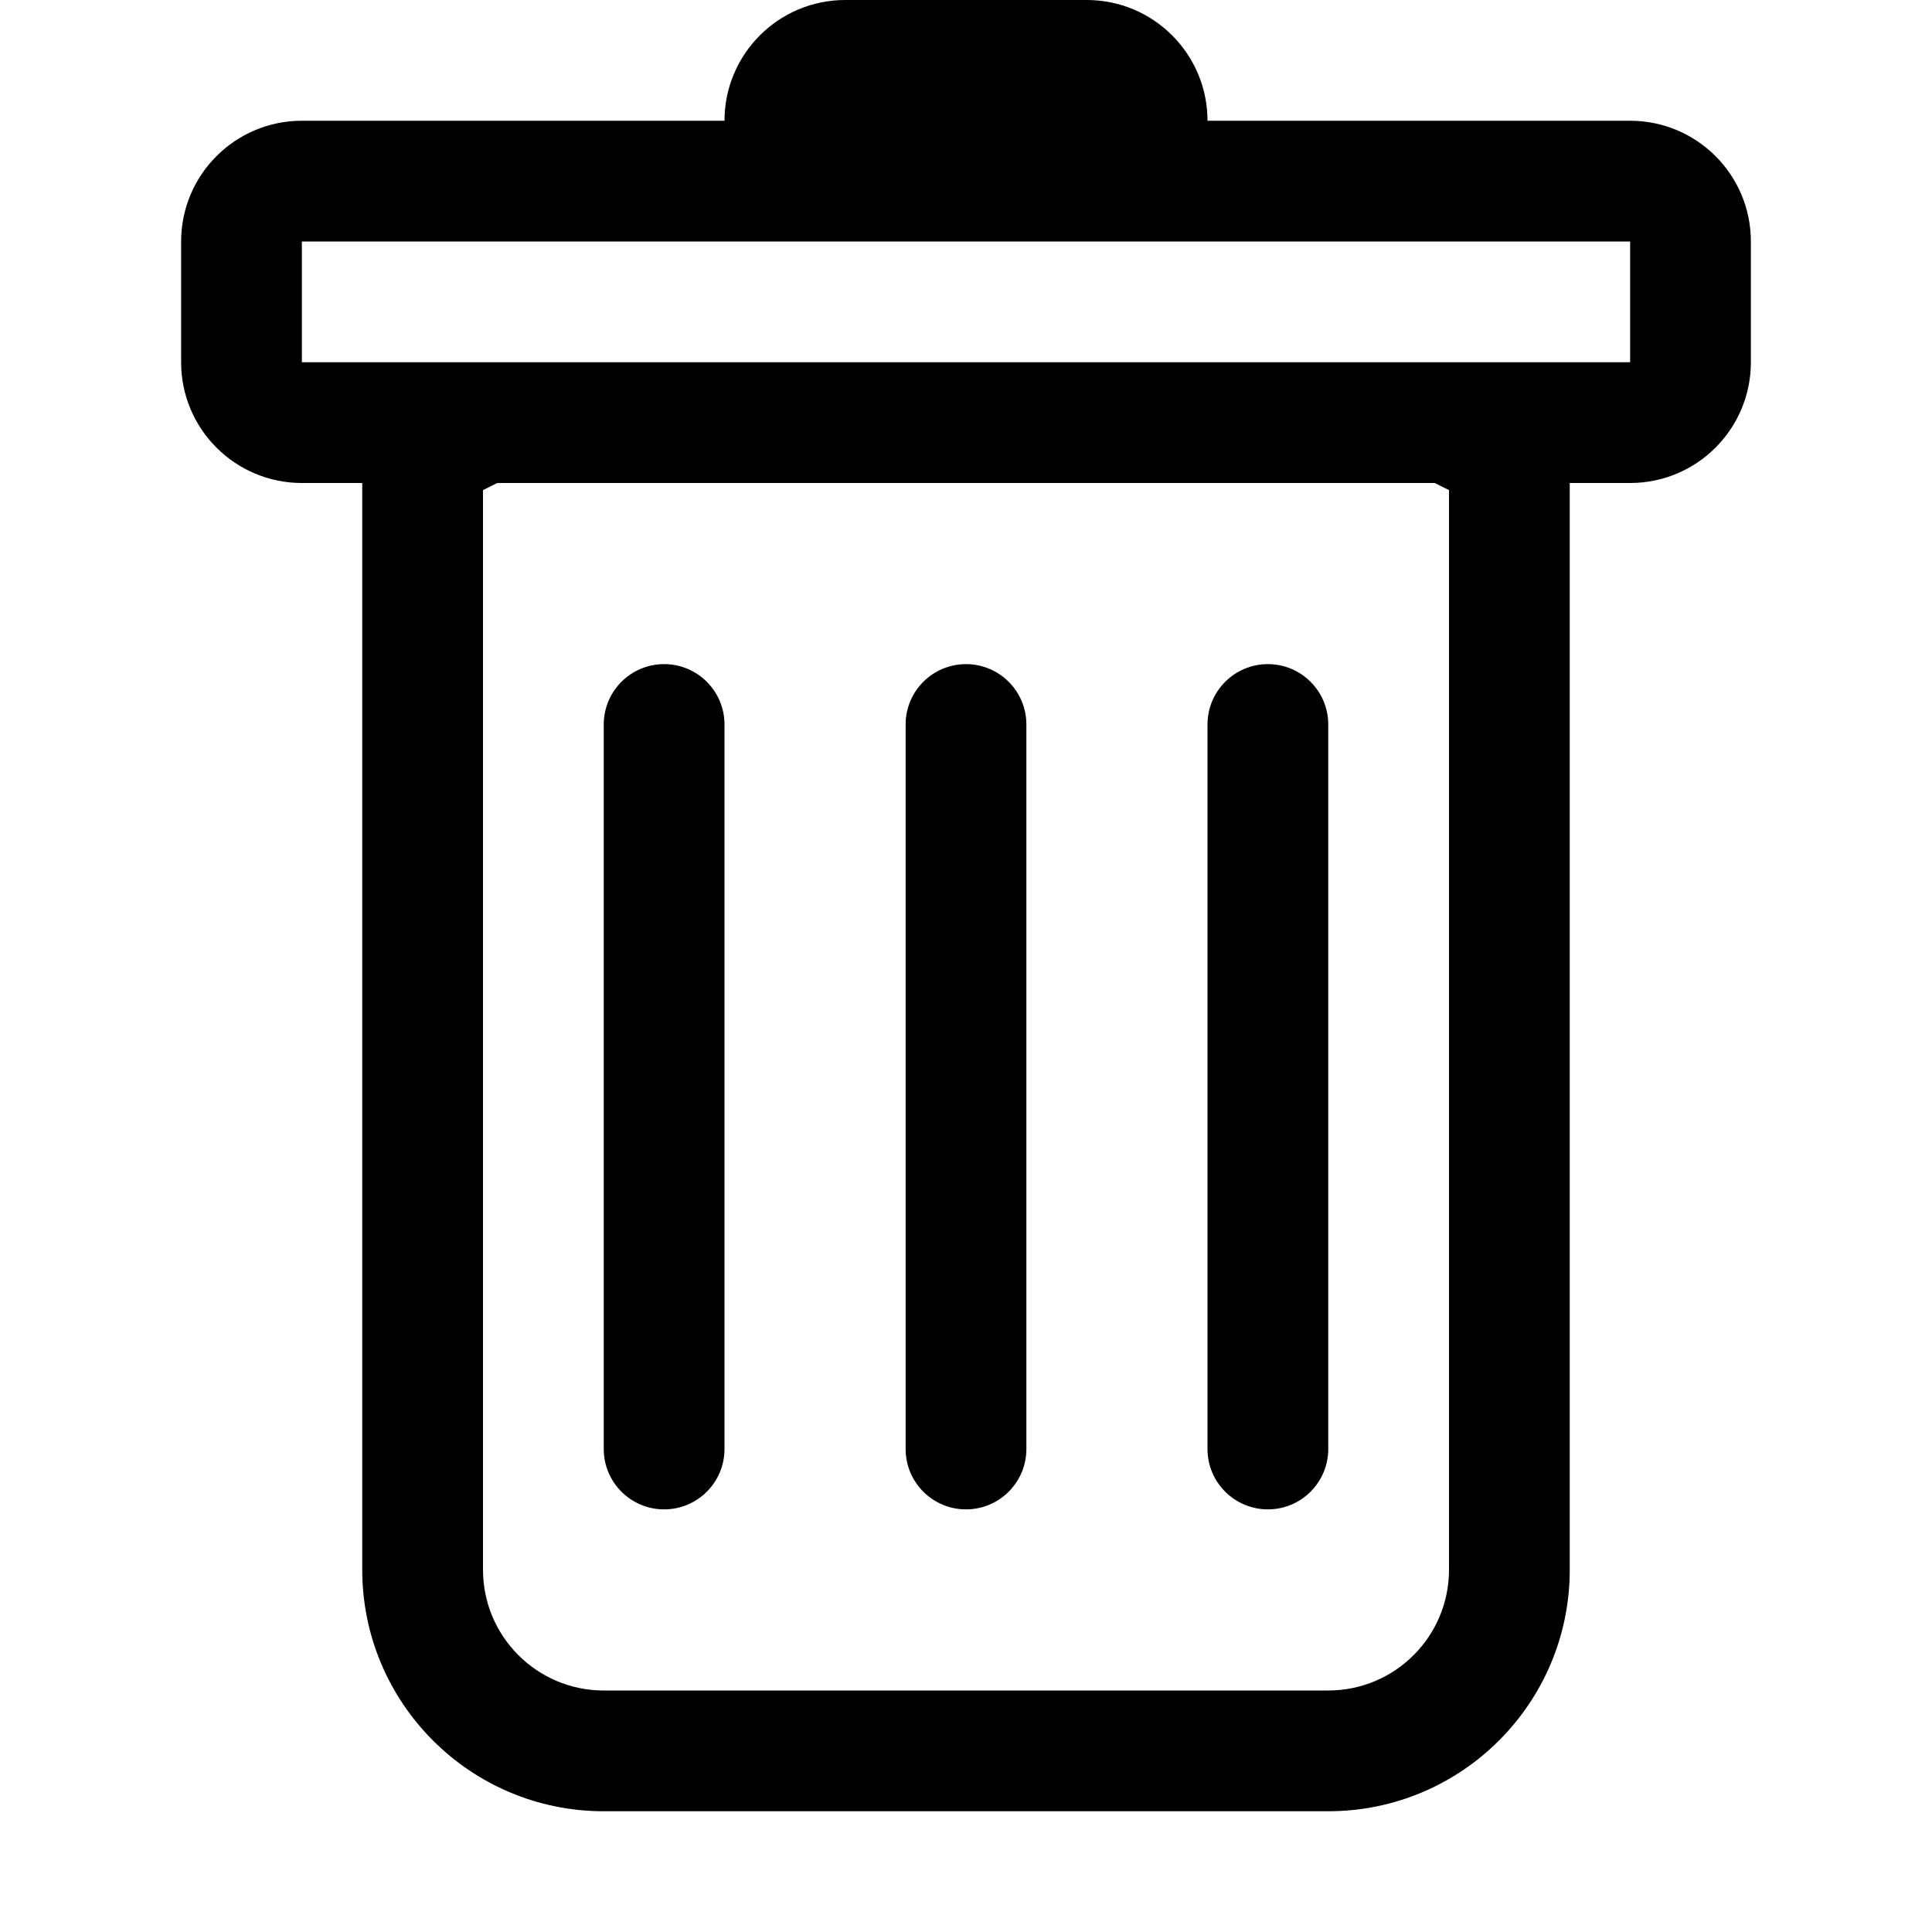
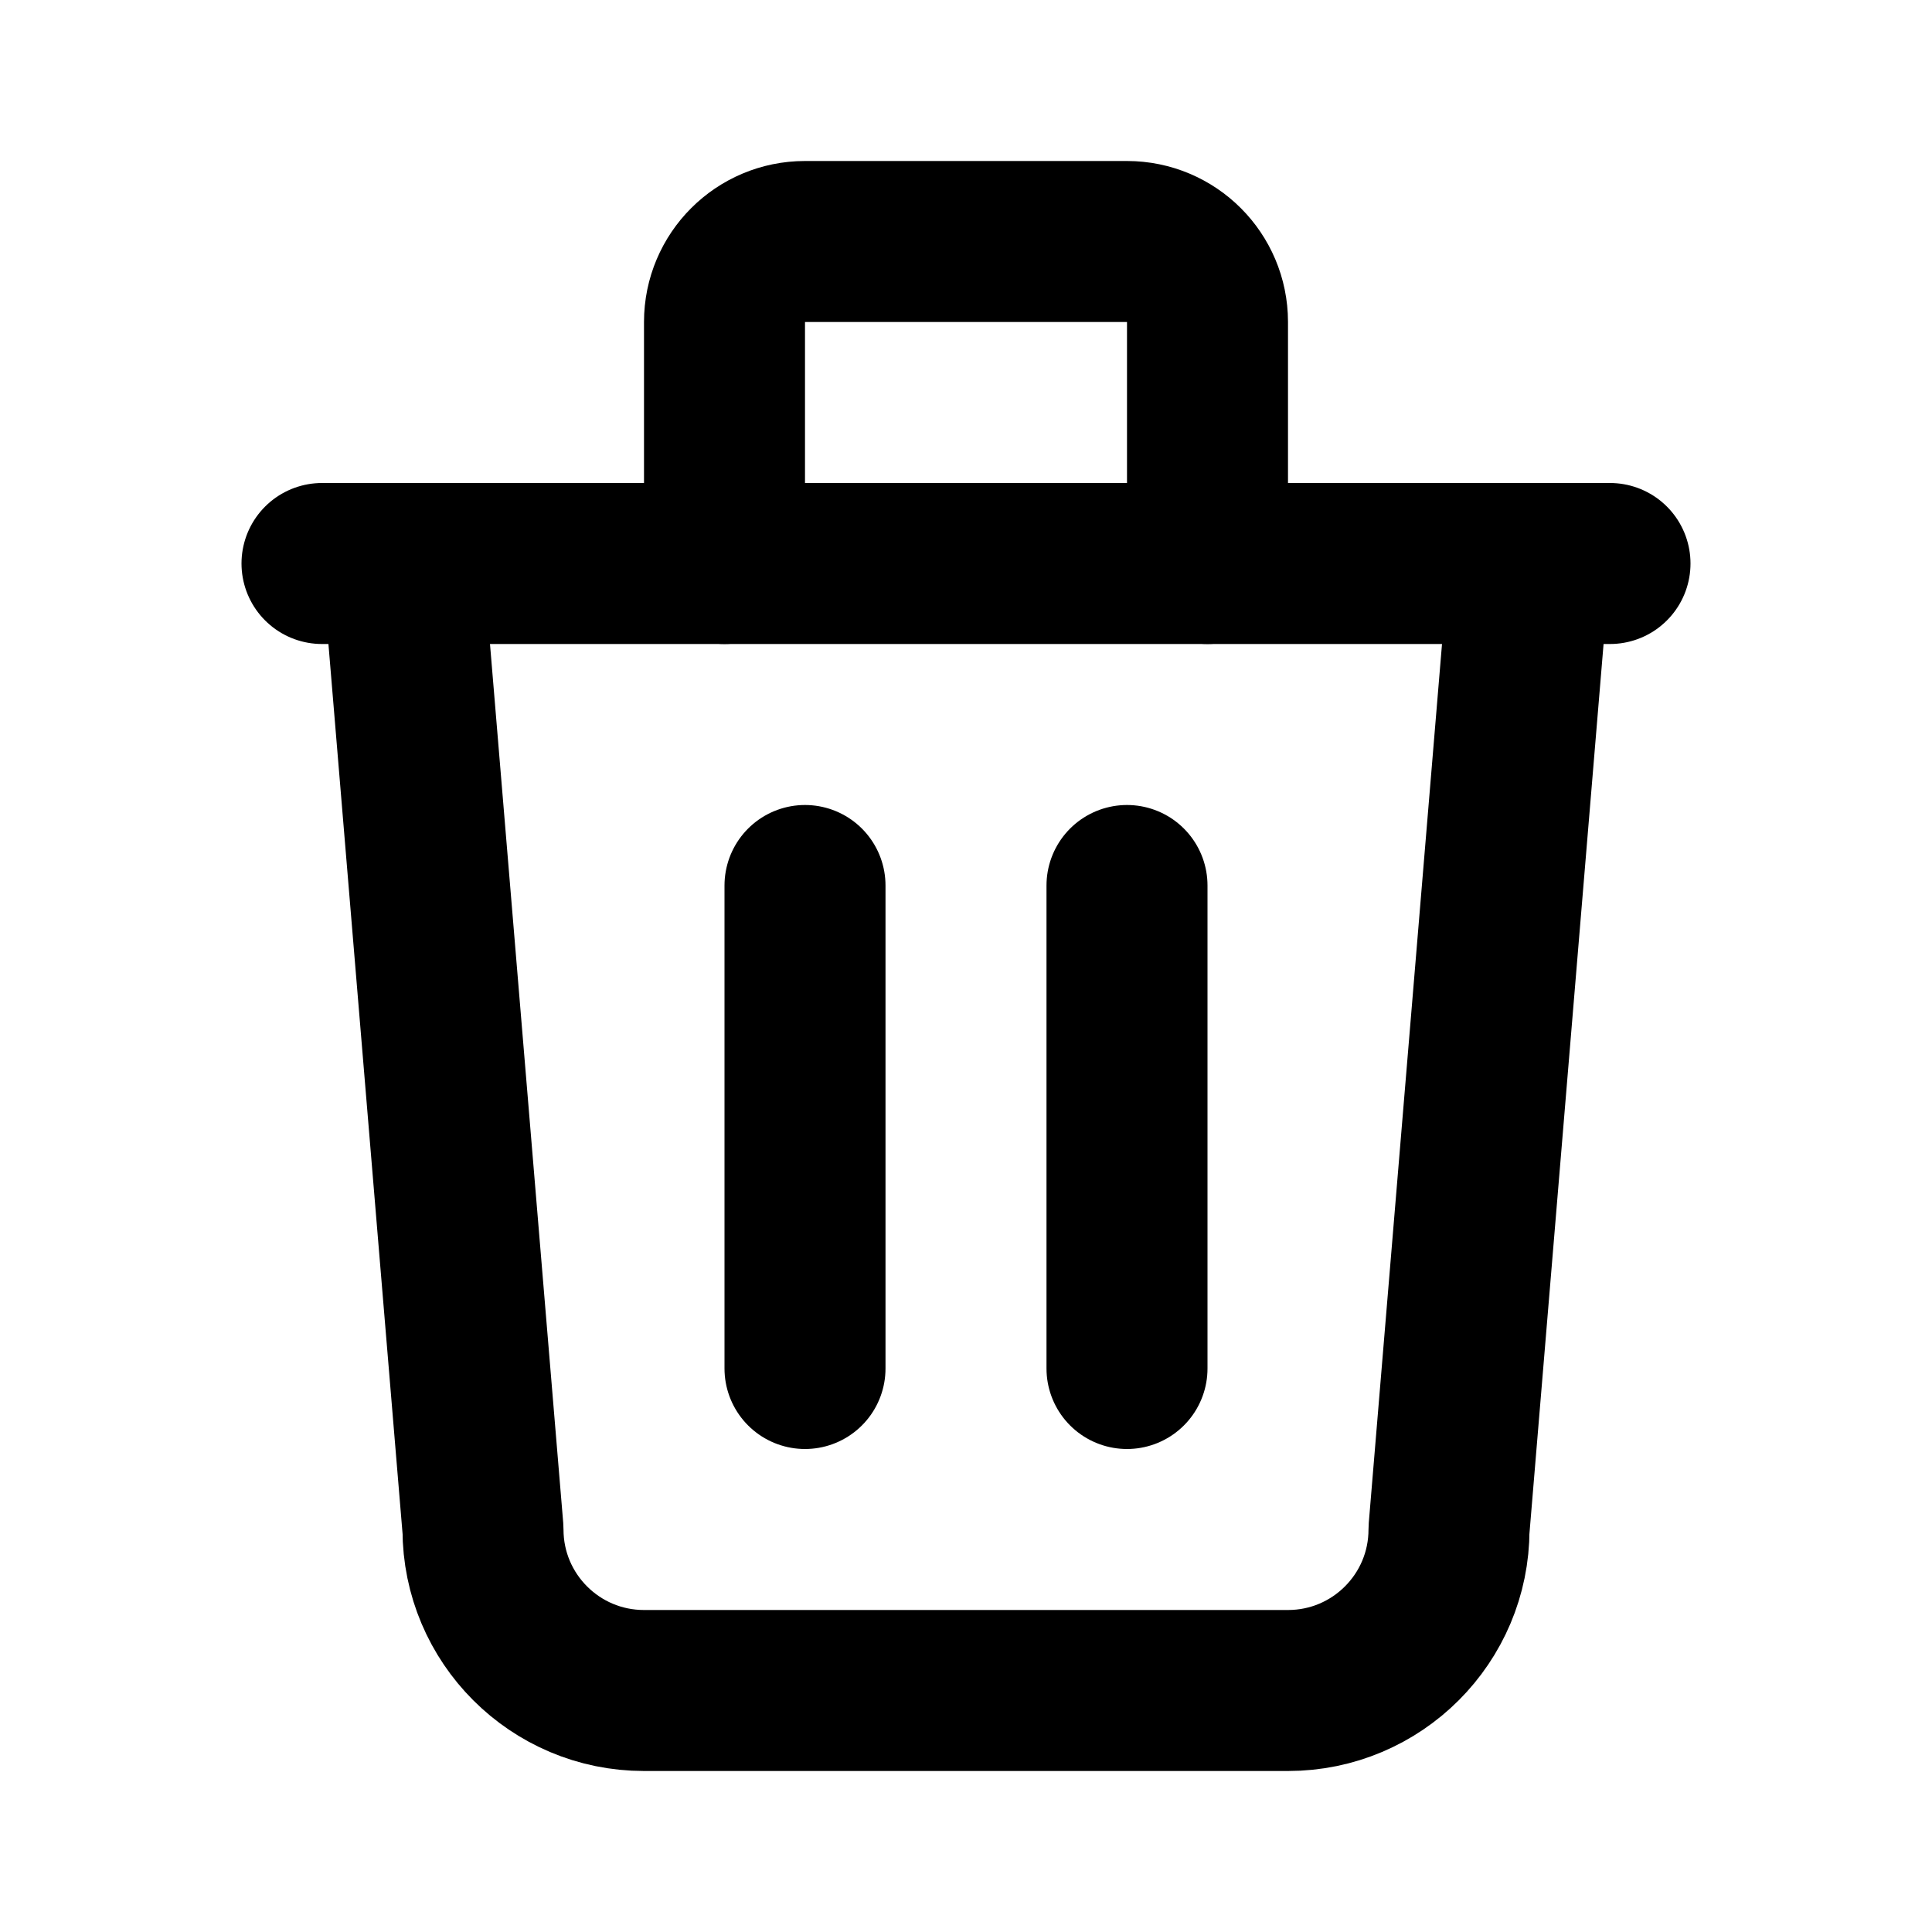
- <svg xmlns="http://www.w3.org/2000/svg" width="16" height="16" fill="currentColor" class="bi bi-trash" viewBox="0 0 16 16">
-   <path d="M5.5 5.5A.5.5 0 0 1 6 6v6a.5.5 0 0 1-1 0V6a.5.5 0 0 1 .5-.5zm2.5 0a.5.5 0 0 1 .5.5v6a.5.5 0 0 1-1 0V6a.5.5 0 0 1 .5-.5zm3 .5a.5.5 0 0 0-1 0v6a.5.5 0 0 0 1 0V6z" />
-   <path fill-rule="evenodd" d="M14.5 3a1 1 0 0 1-1 1H13v9a2 2 0 0 1-2 2H5a2 2 0 0 1-2-2V4h-.5a1 1 0 0 1-1-1V2a1 1 0 0 1 1-1H6a1 1 0 0 1 1-1h2a1 1 0 0 1 1 1h3.5a1 1 0 0 1 1 1v1zM4.118 4 4 4.059V13a1 1 0 0 0 1 1h6a1 1 0 0 0 1-1V4.059L11.882 4H4.118zM2.5 3V2h11v1h-11z" />
+ <svg xmlns="http://www.w3.org/2000/svg" class="icon icon-tabler icon-tabler-trash" width="24" height="24" viewBox="0 0 24 24" stroke-width="2" stroke="currentColor" fill="none" stroke-linecap="round" stroke-linejoin="round">
+   <path stroke="none" d="M0 0h24v24H0z" fill="none" />
+   <path d="M4 7l16 0" />
+   <path d="M10 11l0 6" />
+   <path d="M14 11l0 6" />
+   <path d="M5 7l1 12a2 2 0 0 0 2 2h8a2 2 0 0 0 2 -2l1 -12" />
+   <path d="M9 7v-3a1 1 0 0 1 1 -1h4a1 1 0 0 1 1 1v3" />
</svg>
